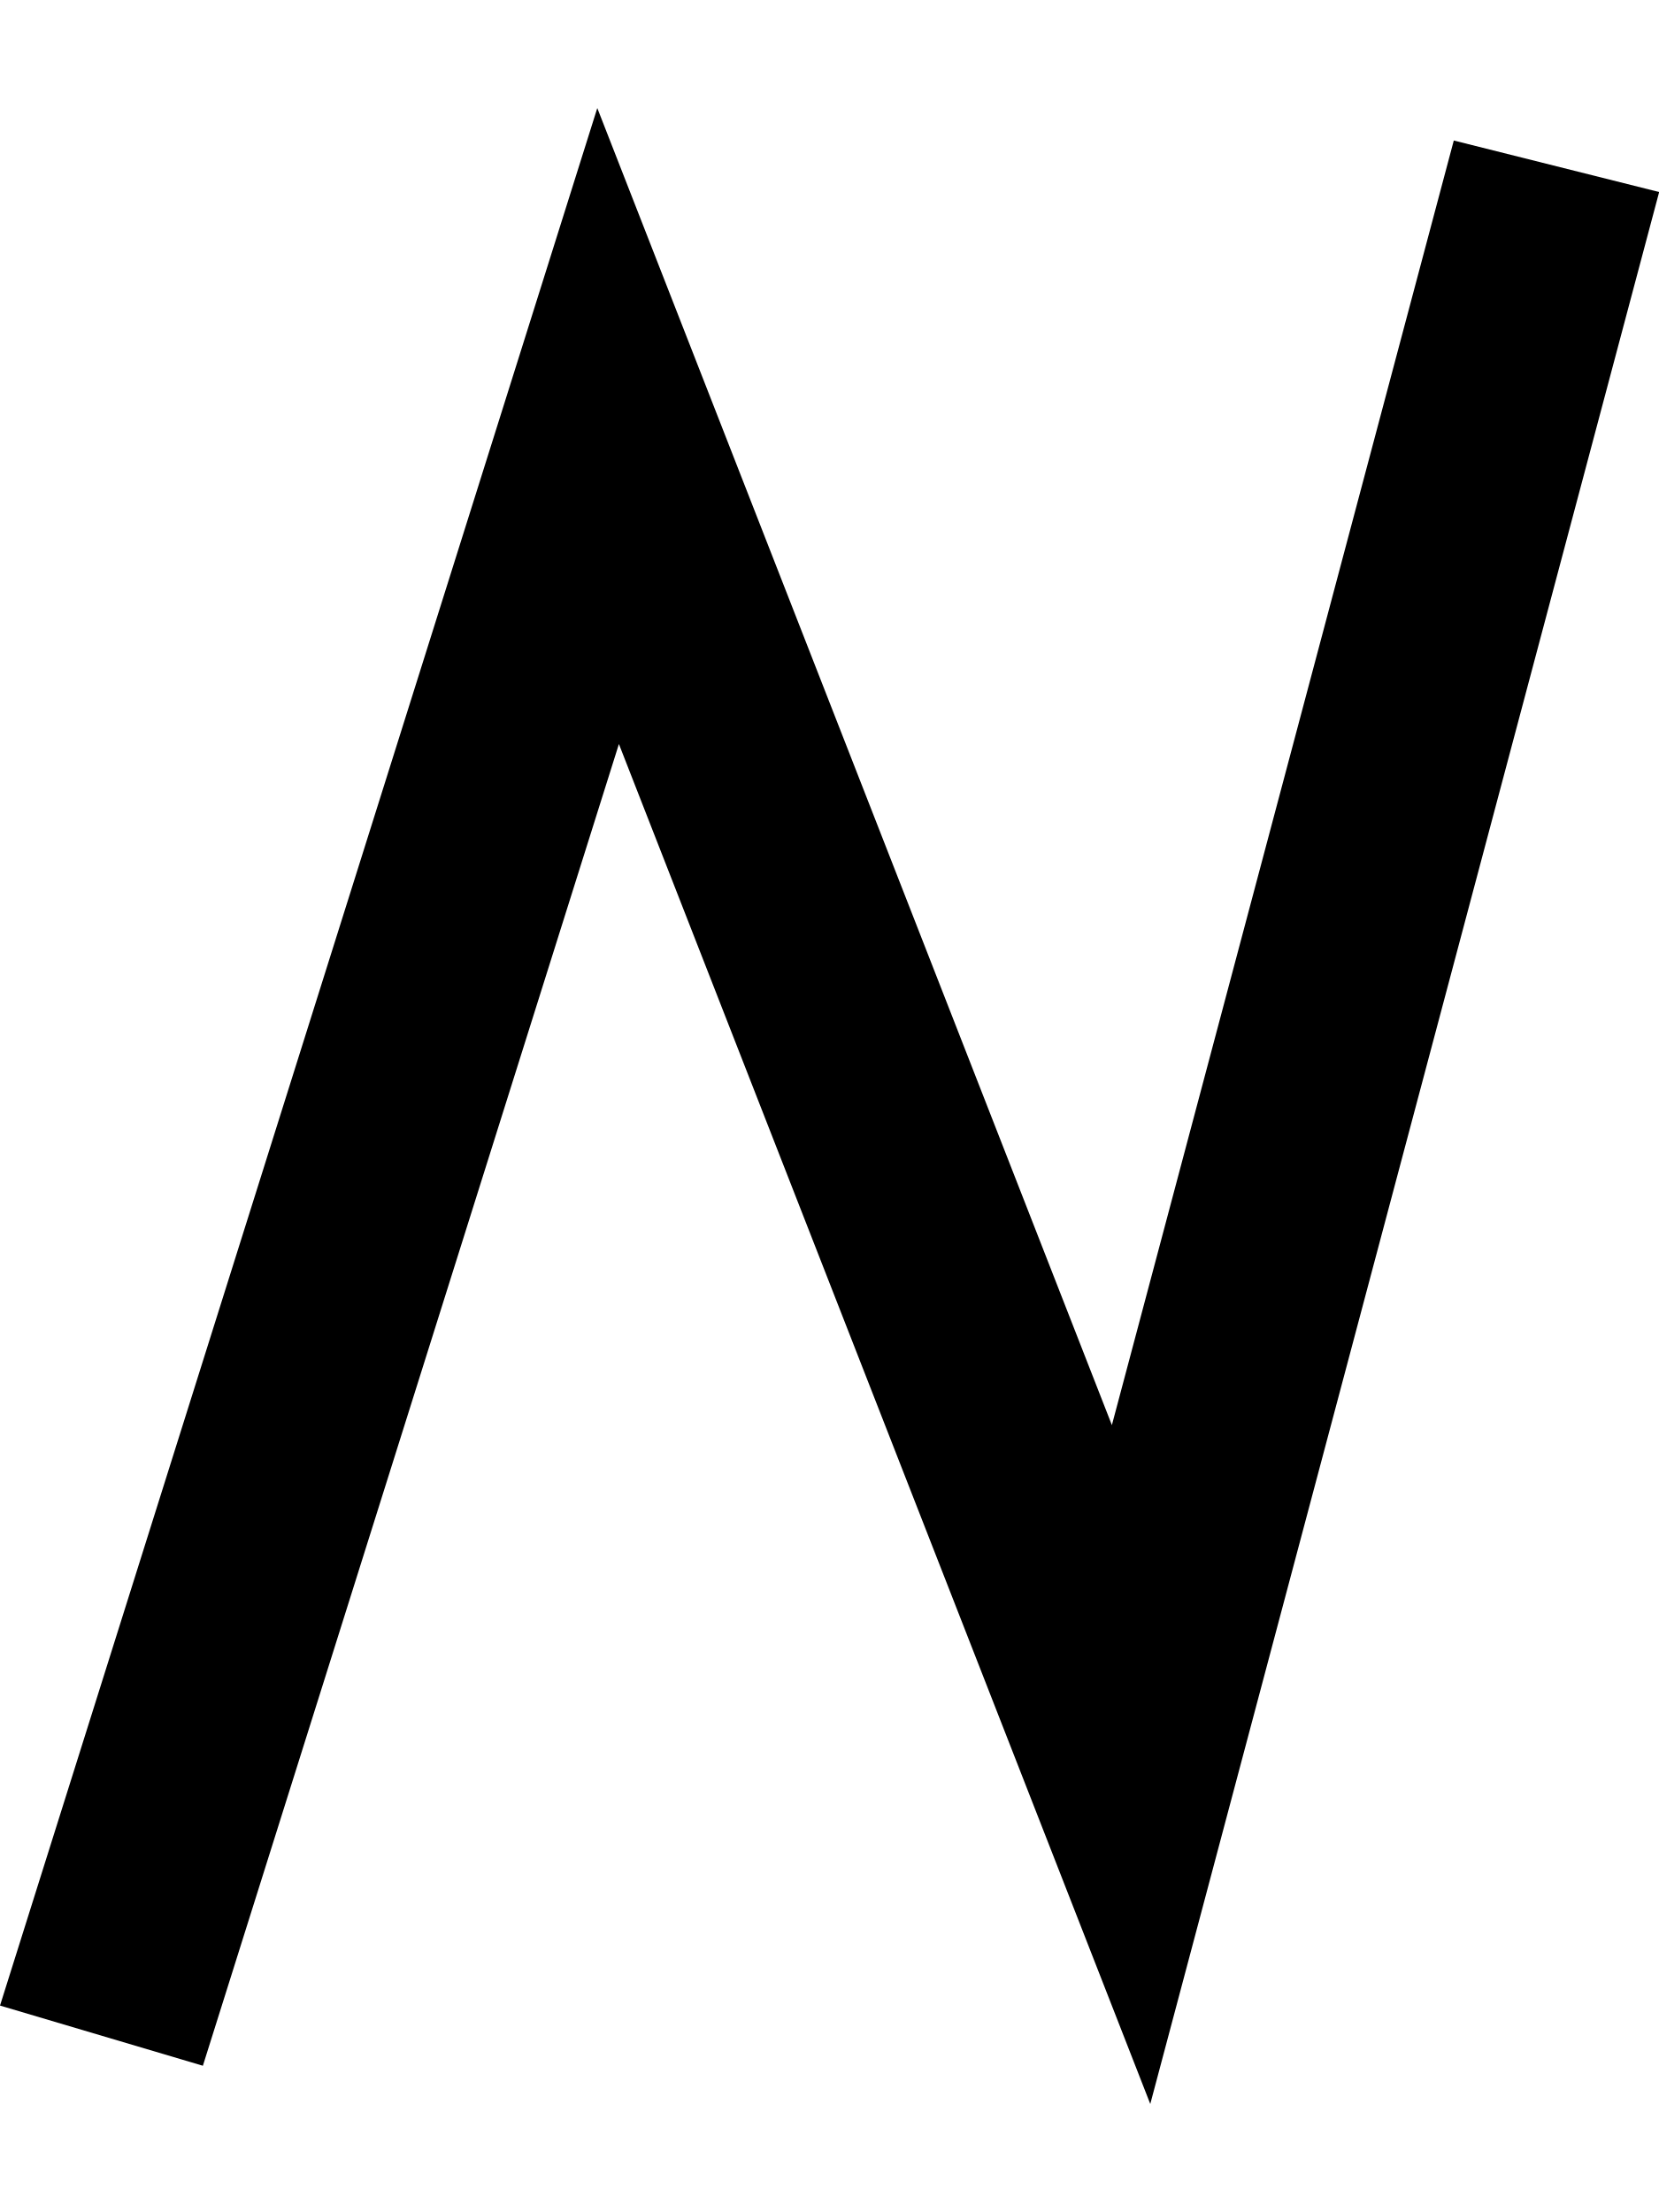
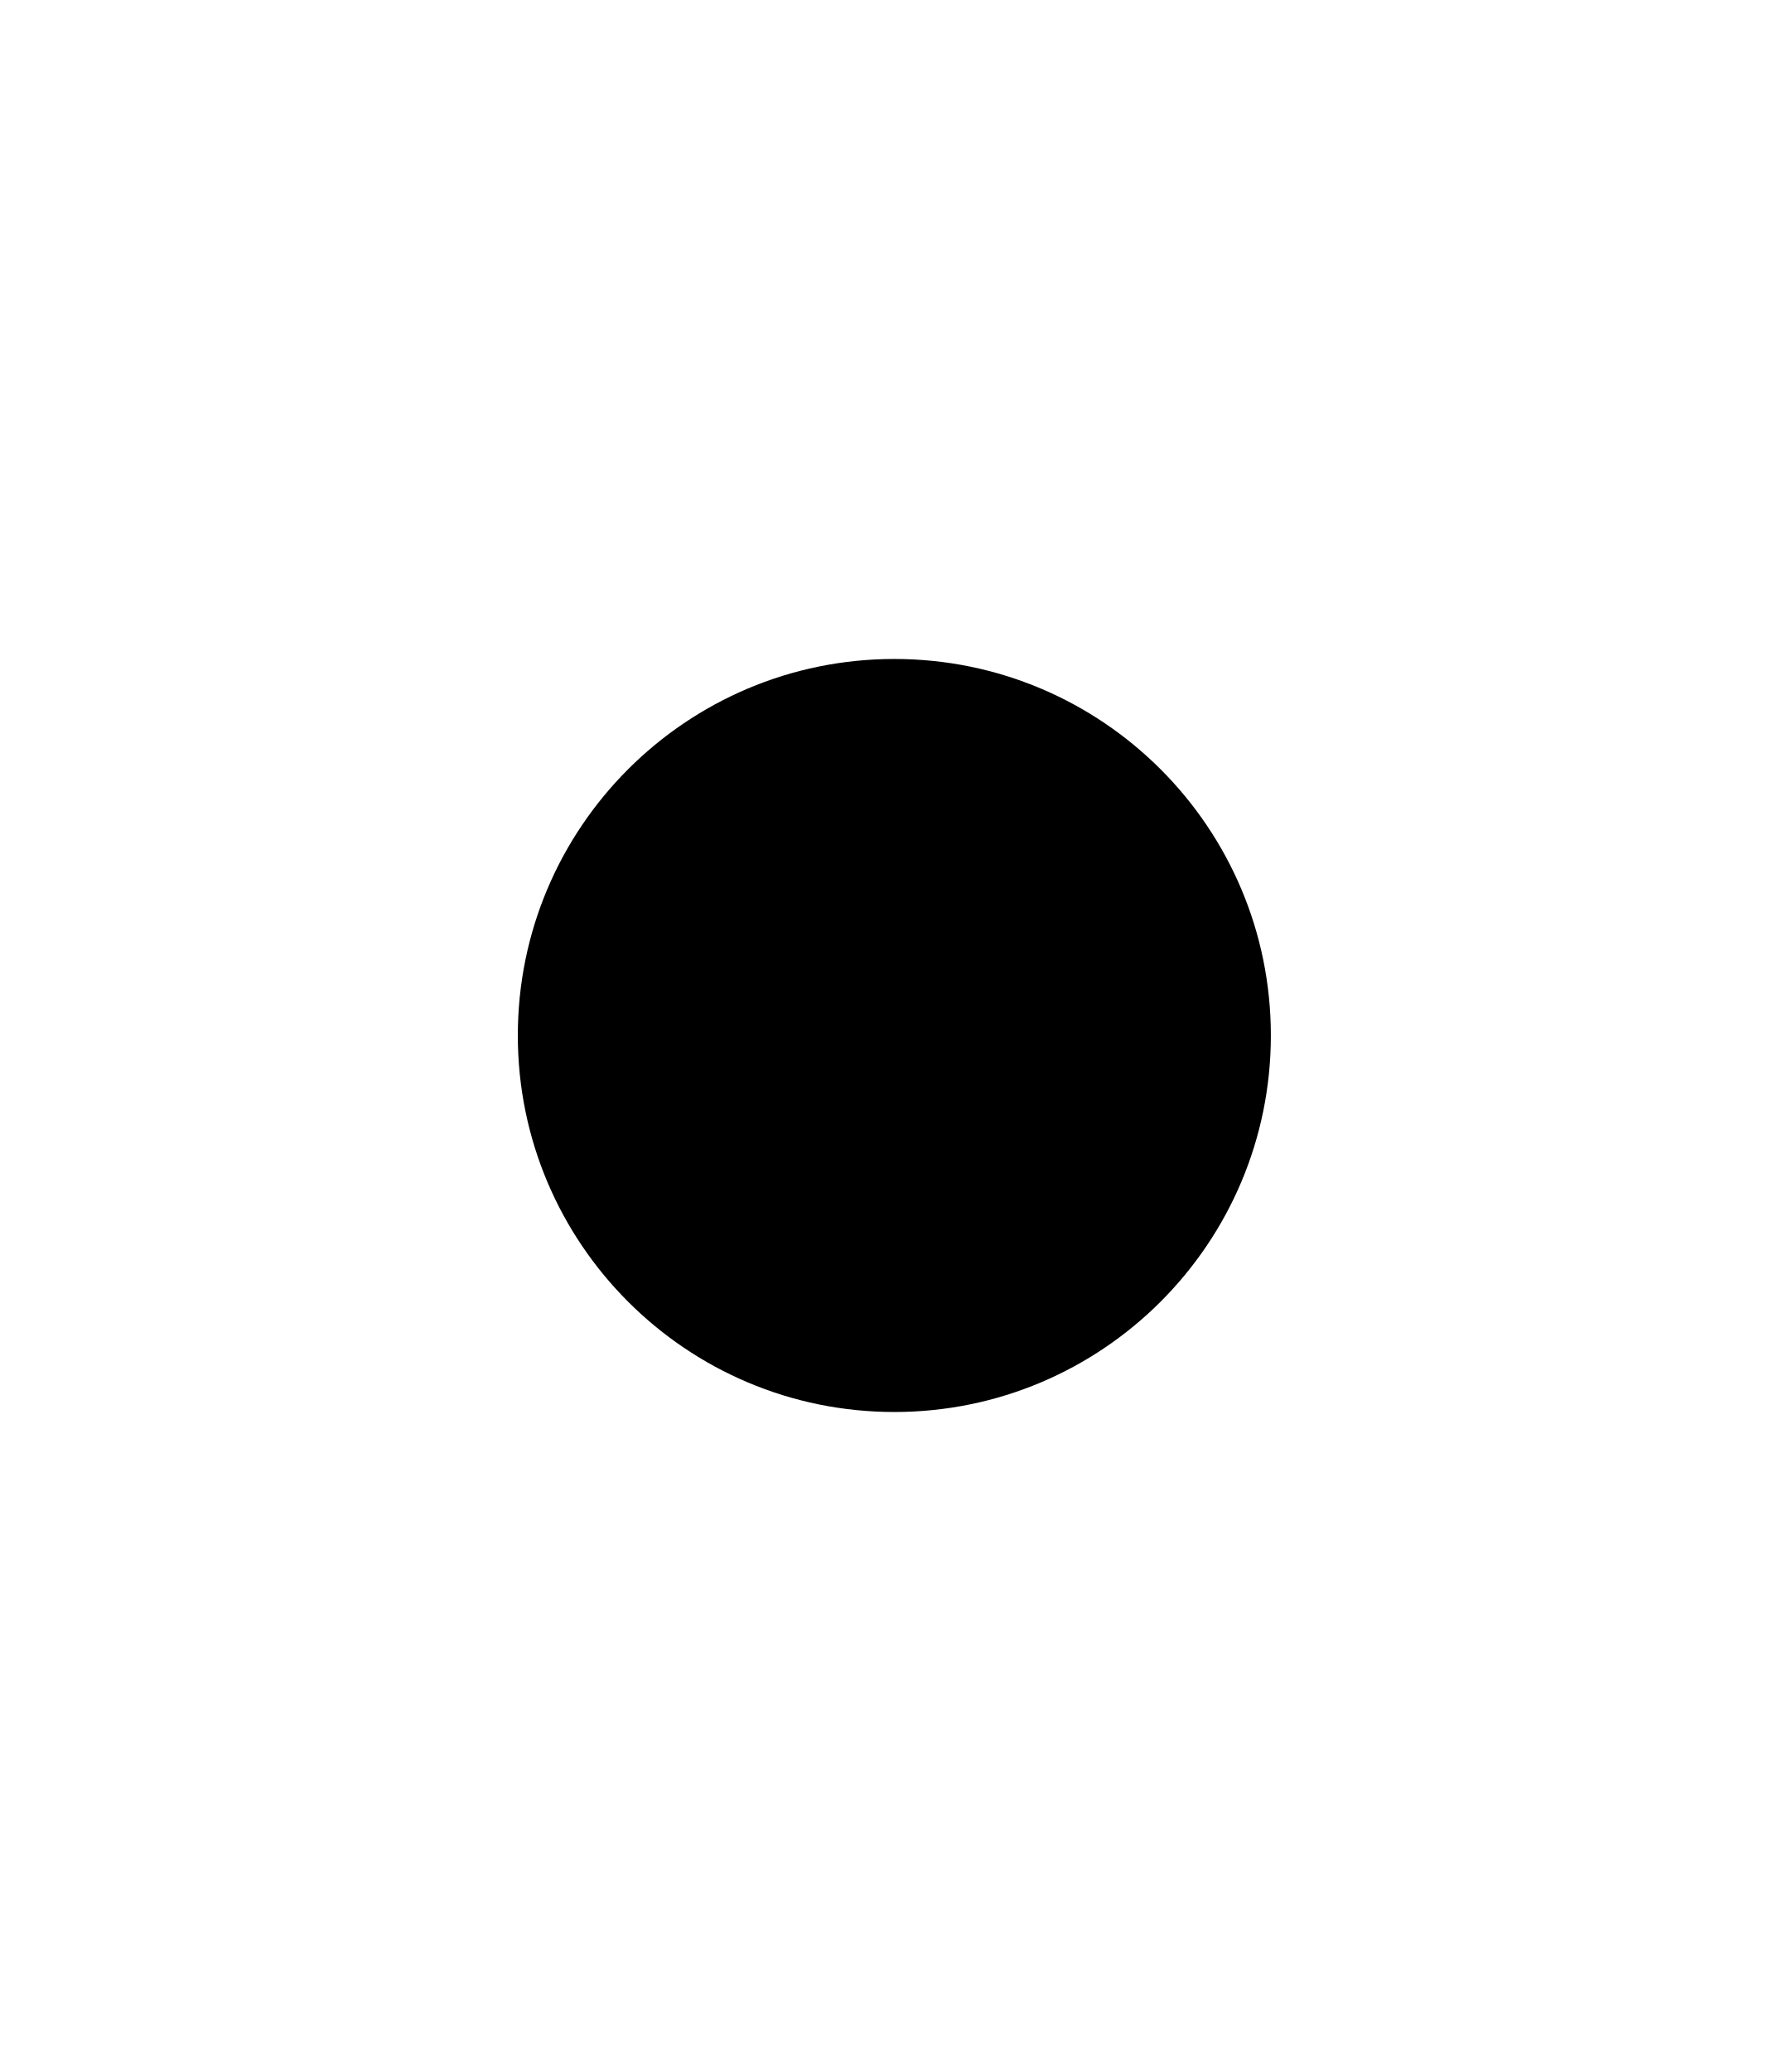
- <svg xmlns="http://www.w3.org/2000/svg" width="15" height="20" viewBox="0 0 15 20" version="1.1" id="svg3807">
+ <svg xmlns="http://www.w3.org/2000/svg" width="17.3" height="20" viewBox="0 0 17.3 20" version="1.1" id="svg3807">
  <g id="layer L1" transform="translate(0,10)">
    <g transform="translate(0,0)">
-       <g transform="translate(0,0)">
-         <g id="layer1" transform="translate(0,-291.7083)">
-           <g transform="matrix(1.172932,0,0,-0.9520283,-583.8196,-1486.07)" id="g10351" style="stroke-width:1.788;stroke-miterlimit:4;stroke-dasharray:none">
-             <g transform="matrix(0.9094024,0,0,1.120415,45.09442,226.1223)" id="g10351-0" style="stroke-width:1.789;stroke-miterlimit:4;stroke-dasharray:none">
-               <g id="g2601" transform="matrix(0.8925618,0,0,0.8925266,53.47671,-202.8362)" style="stroke-width:2.005">
-                 <g id="g3084" transform="matrix(1.011122,0,0,0.9932151,-7.370096,-13.71252)" style="stroke-width:2.001">
-                   <g transform="matrix(0.8377975,0,0,0.8280196,-39.34358,-319.7406)" id="g10367" style="stroke-width:2.22;stroke-miterlimit:4;stroke-dasharray:none">
-                     <path style="fill:none;fill-rule:evenodd;stroke:#000000;stroke-width:2.378;stroke-linecap:butt;stroke-linejoin:miter;stroke-miterlimit:4;stroke-dasharray:none;stroke-opacity:1" d="m 660.685,-1855.555 -4.769,-18.457 -5.863,15.457 -5.68,-18.588" id="path4186-6-7-94-7-8-3-4-9-6-9-9-0-1-3" />
+       <g />
+     </g>
+     <g transform="translate(5,0)">
+       <g id="layer1" transform="translate(0,-291.7083)">
+         <g transform="matrix(1.172932,0,0,-0.9520283,-583.8196,-1486.07)" id="g10351" style="stroke-width:1.788;stroke-miterlimit:4;stroke-dasharray:none">
+           <g transform="matrix(0.9094024,0,0,1.120415,45.09442,226.1223)" id="g10351-0" style="stroke-width:1.789;stroke-miterlimit:4;stroke-dasharray:none">
+             <g id="g2601" transform="matrix(0.8925618,0,0,0.8925266,53.47671,-202.8362)" style="stroke-width:2.005">
+               <g id="g3084" transform="matrix(1.011122,0,0,0.9932151,-7.370096,-13.71252)" style="stroke-width:2.001">
+                 <g transform="matrix(0.8377975,0,0,0.8280196,-39.34358,-319.7406)" id="g10367" style="stroke-width:2.22;stroke-miterlimit:4;stroke-dasharray:none">
+                   <g id="g2860">
+                     <ellipse style="fill:#000000;fill-opacity:1;fill-rule:evenodd;stroke:none;stroke-width:2.03;stroke-linecap:butt;stroke-linejoin:miter;stroke-miterlimit:4;stroke-dasharray:none;stroke-opacity:1" id="path3355-3-9-8" cx="647.744" cy="-1866.407" rx="4.508" ry="4.644" />
                  </g>
                </g>
              </g>
            </g>
          </g>
        </g>
      </g>
    </g>
+     <g transform="translate(15.3,0)">
+       <g />
+     </g>
  </g>
</svg>
